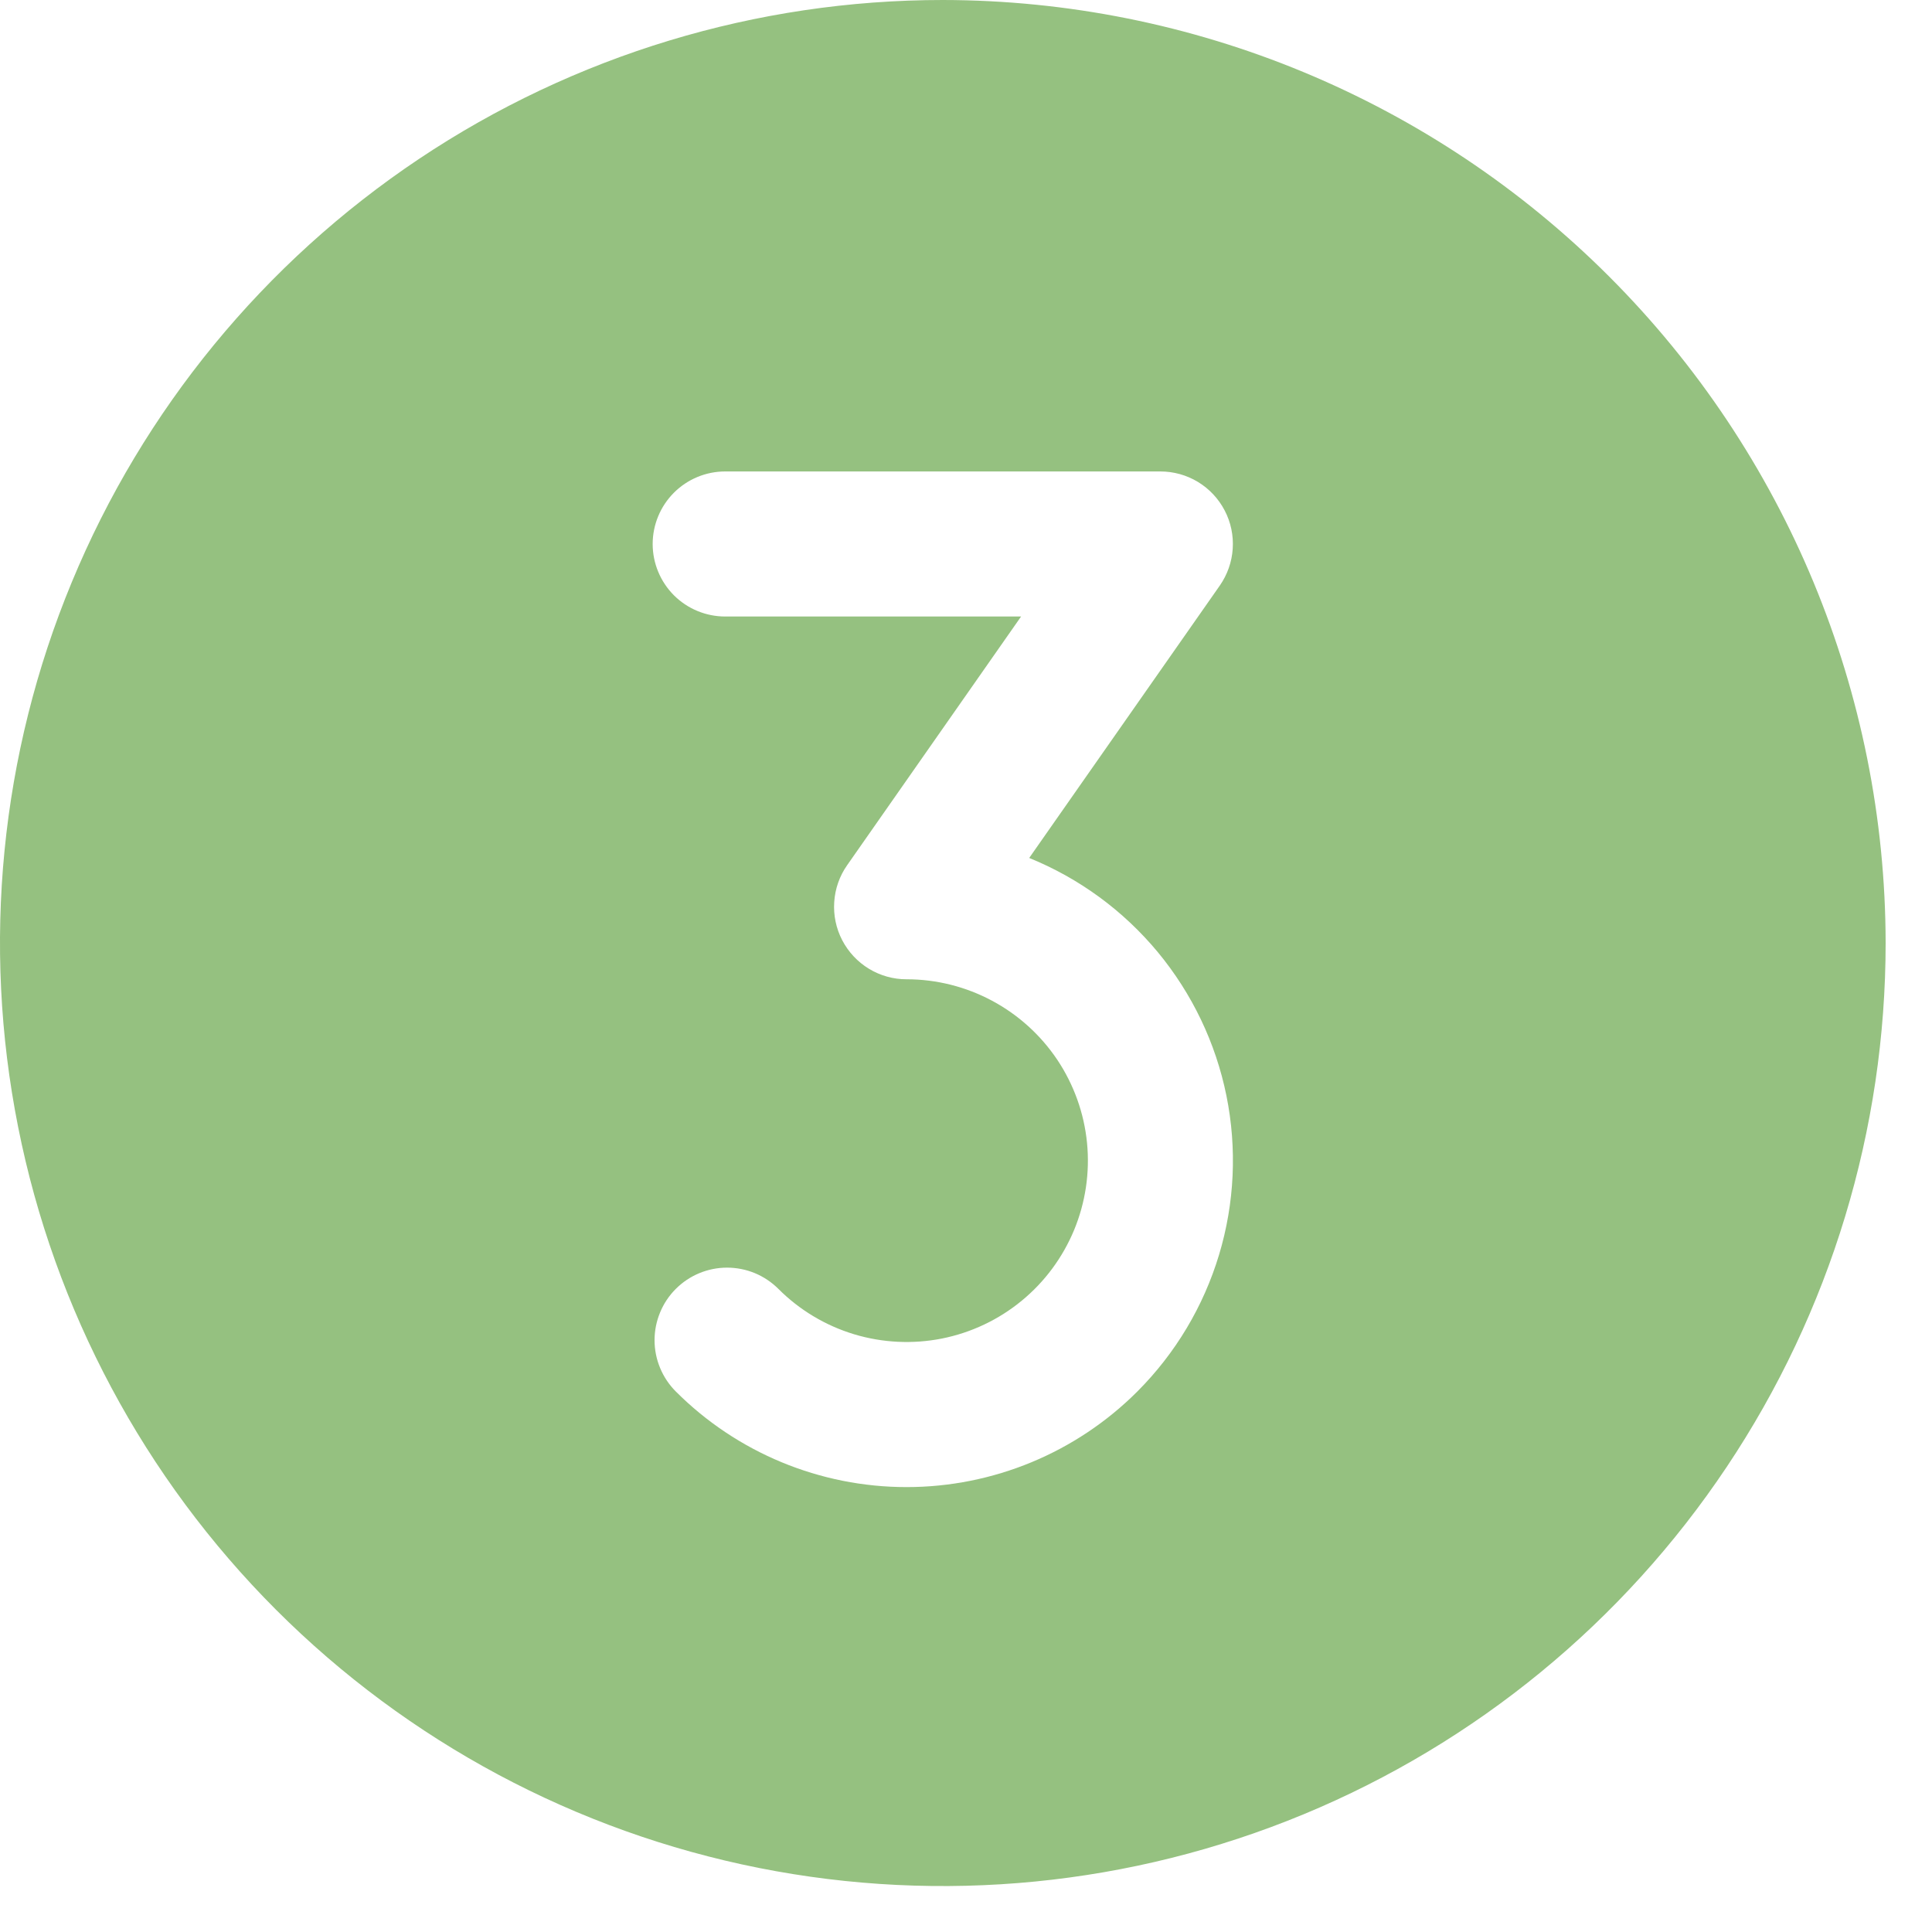
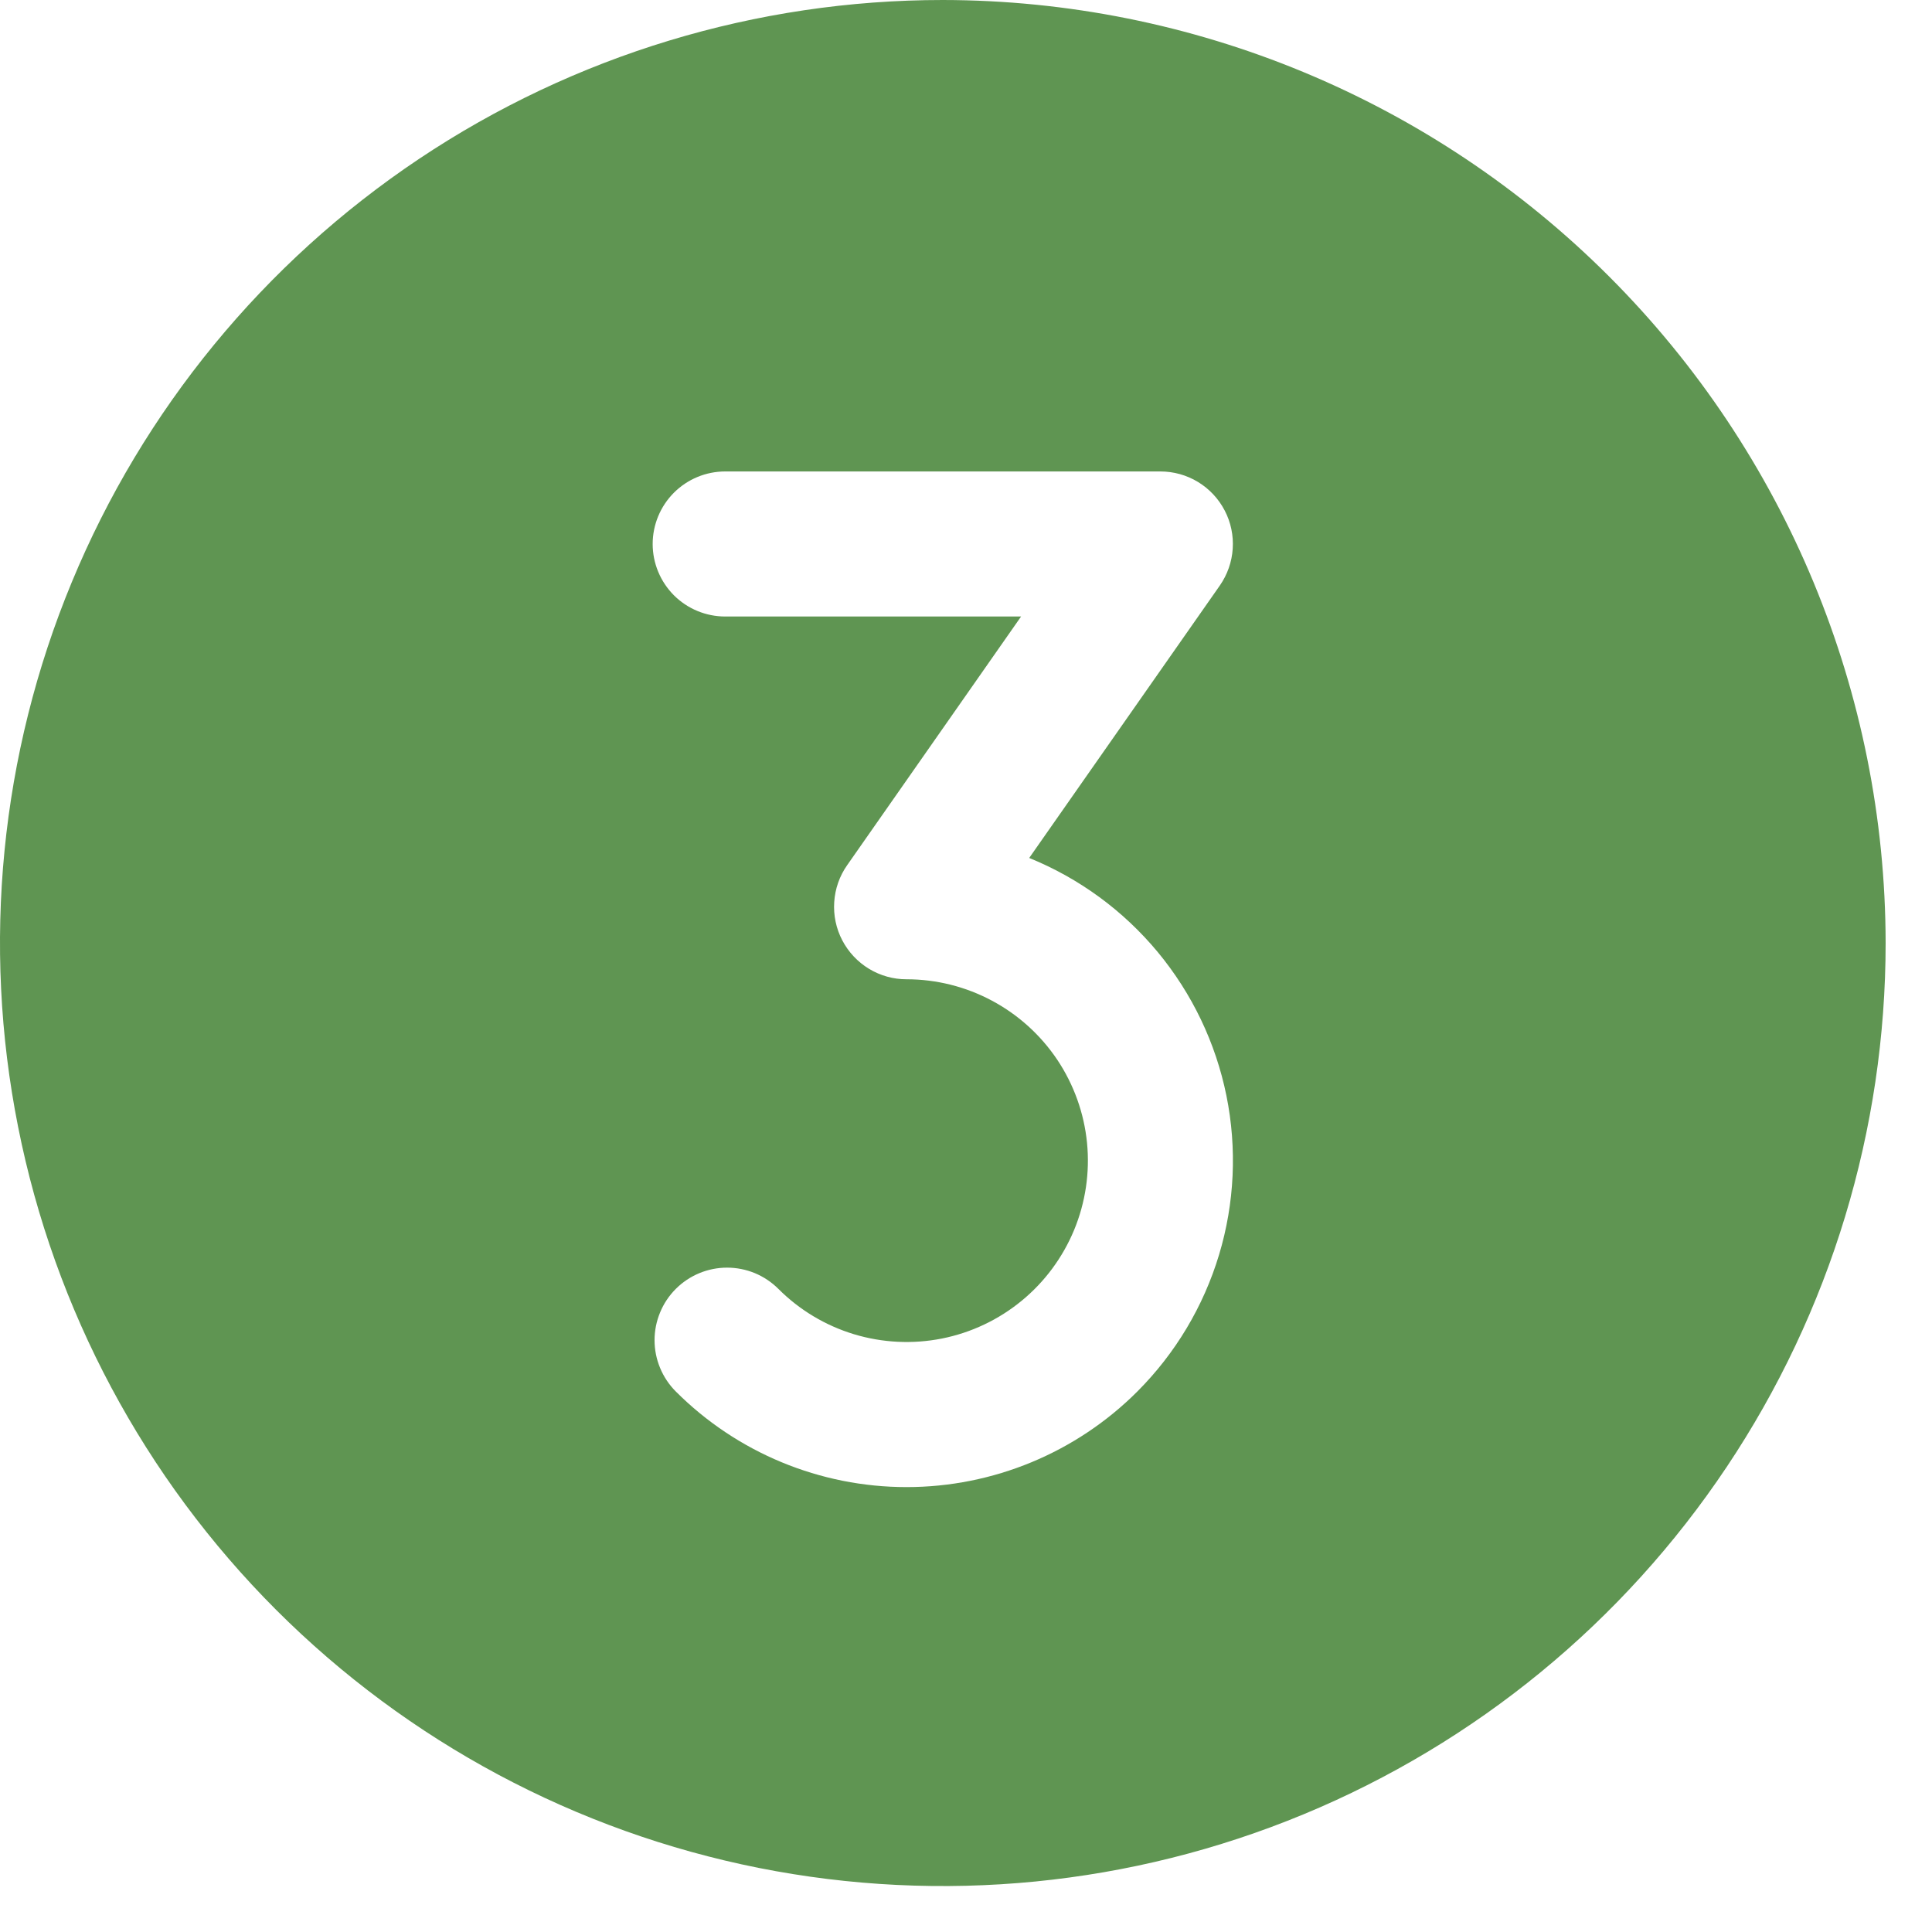
<svg xmlns="http://www.w3.org/2000/svg" width="39" height="39" viewBox="0 0 39 39" fill="none">
-   <path d="M19.032 0C15.268 0 11.588 1.116 8.458 3.208C5.329 5.3 2.889 8.273 1.449 11.752C0.008 15.23 -0.369 19.058 0.366 22.75C1.1 26.443 2.913 29.835 5.574 32.497C8.236 35.159 11.627 36.972 15.319 37.707C19.011 38.441 22.837 38.065 26.315 36.624C29.793 35.183 32.765 32.743 34.856 29.612C36.948 26.482 38.064 22.801 38.064 19.036C38.058 13.989 36.051 9.151 32.483 5.582C28.915 2.013 24.078 0.006 19.032 0ZM22.959 28.089C21.723 29.325 20.048 30.019 18.3 30.019C16.553 30.019 14.877 29.325 13.642 28.089C13.506 27.953 13.398 27.791 13.325 27.614C13.251 27.436 13.213 27.246 13.213 27.053C13.213 26.861 13.251 26.671 13.325 26.493C13.398 26.315 13.506 26.154 13.642 26.018C13.917 25.743 14.289 25.589 14.677 25.589C14.87 25.589 15.06 25.627 15.238 25.7C15.415 25.774 15.577 25.882 15.713 26.018C16.138 26.444 16.662 26.758 17.238 26.933C17.814 27.107 18.424 27.137 19.015 27.02C19.605 26.902 20.157 26.641 20.622 26.259C21.088 25.877 21.451 25.386 21.682 24.83C21.912 24.274 22.002 23.67 21.943 23.07C21.884 22.471 21.678 21.896 21.344 21.395C21.009 20.895 20.557 20.485 20.026 20.201C19.495 19.917 18.902 19.768 18.3 19.768C18.033 19.769 17.77 19.695 17.541 19.556C17.312 19.417 17.126 19.218 17.002 18.981C16.878 18.743 16.822 18.476 16.84 18.209C16.857 17.941 16.947 17.684 17.101 17.465L20.612 12.445H14.639C14.251 12.445 13.879 12.291 13.604 12.017C13.33 11.742 13.175 11.37 13.175 10.981C13.175 10.593 13.33 10.22 13.604 9.946C13.879 9.671 14.251 9.517 14.639 9.517H23.423C23.691 9.517 23.954 9.59 24.183 9.729C24.412 9.868 24.598 10.067 24.722 10.305C24.846 10.542 24.902 10.809 24.884 11.077C24.867 11.344 24.776 11.601 24.623 11.821L20.776 17.319C21.784 17.728 22.675 18.381 23.37 19.218C24.064 20.056 24.541 21.052 24.757 22.118C24.973 23.185 24.922 24.288 24.608 25.33C24.294 26.372 23.728 27.319 22.959 28.089Z" fill="#95C180" />
+   <path d="M19.032 0C15.268 0 11.588 1.116 8.458 3.208C5.329 5.3 2.889 8.273 1.449 11.752C0.008 15.23 -0.369 19.058 0.366 22.75C1.1 26.443 2.913 29.835 5.574 32.497C8.236 35.159 11.627 36.972 15.319 37.707C19.011 38.441 22.837 38.065 26.315 36.624C29.793 35.183 32.765 32.743 34.856 29.612C36.948 26.482 38.064 22.801 38.064 19.036C38.058 13.989 36.051 9.151 32.483 5.582C28.915 2.013 24.078 0.006 19.032 0ZM22.959 28.089C21.723 29.325 20.048 30.019 18.3 30.019C16.553 30.019 14.877 29.325 13.642 28.089C13.506 27.953 13.398 27.791 13.325 27.614C13.251 27.436 13.213 27.246 13.213 27.053C13.213 26.861 13.251 26.671 13.325 26.493C13.398 26.315 13.506 26.154 13.642 26.018C13.917 25.743 14.289 25.589 14.677 25.589C14.87 25.589 15.06 25.627 15.238 25.7C15.415 25.774 15.577 25.882 15.713 26.018C16.138 26.444 16.662 26.758 17.238 26.933C17.814 27.107 18.424 27.137 19.015 27.02C19.605 26.902 20.157 26.641 20.622 26.259C21.088 25.877 21.451 25.386 21.682 24.83C21.912 24.274 22.002 23.67 21.943 23.07C21.884 22.471 21.678 21.896 21.344 21.395C21.009 20.895 20.557 20.485 20.026 20.201C19.495 19.917 18.902 19.768 18.3 19.768C18.033 19.769 17.77 19.695 17.541 19.556C17.312 19.417 17.126 19.218 17.002 18.981C16.878 18.743 16.822 18.476 16.84 18.209C16.857 17.941 16.947 17.684 17.101 17.465L20.612 12.445H14.639C14.251 12.445 13.879 12.291 13.604 12.017C13.33 11.742 13.175 11.37 13.175 10.981C13.175 10.593 13.33 10.22 13.604 9.946C13.879 9.671 14.251 9.517 14.639 9.517H23.423C23.691 9.517 23.954 9.59 24.183 9.729C24.412 9.868 24.598 10.067 24.722 10.305C24.846 10.542 24.902 10.809 24.884 11.077C24.867 11.344 24.776 11.601 24.623 11.821L20.776 17.319C21.784 17.728 22.675 18.381 23.37 19.218C24.064 20.056 24.541 21.052 24.757 22.118C24.973 23.185 24.922 24.288 24.608 25.33C24.294 26.372 23.728 27.319 22.959 28.089Z" fill="#5f9552" />
</svg>
